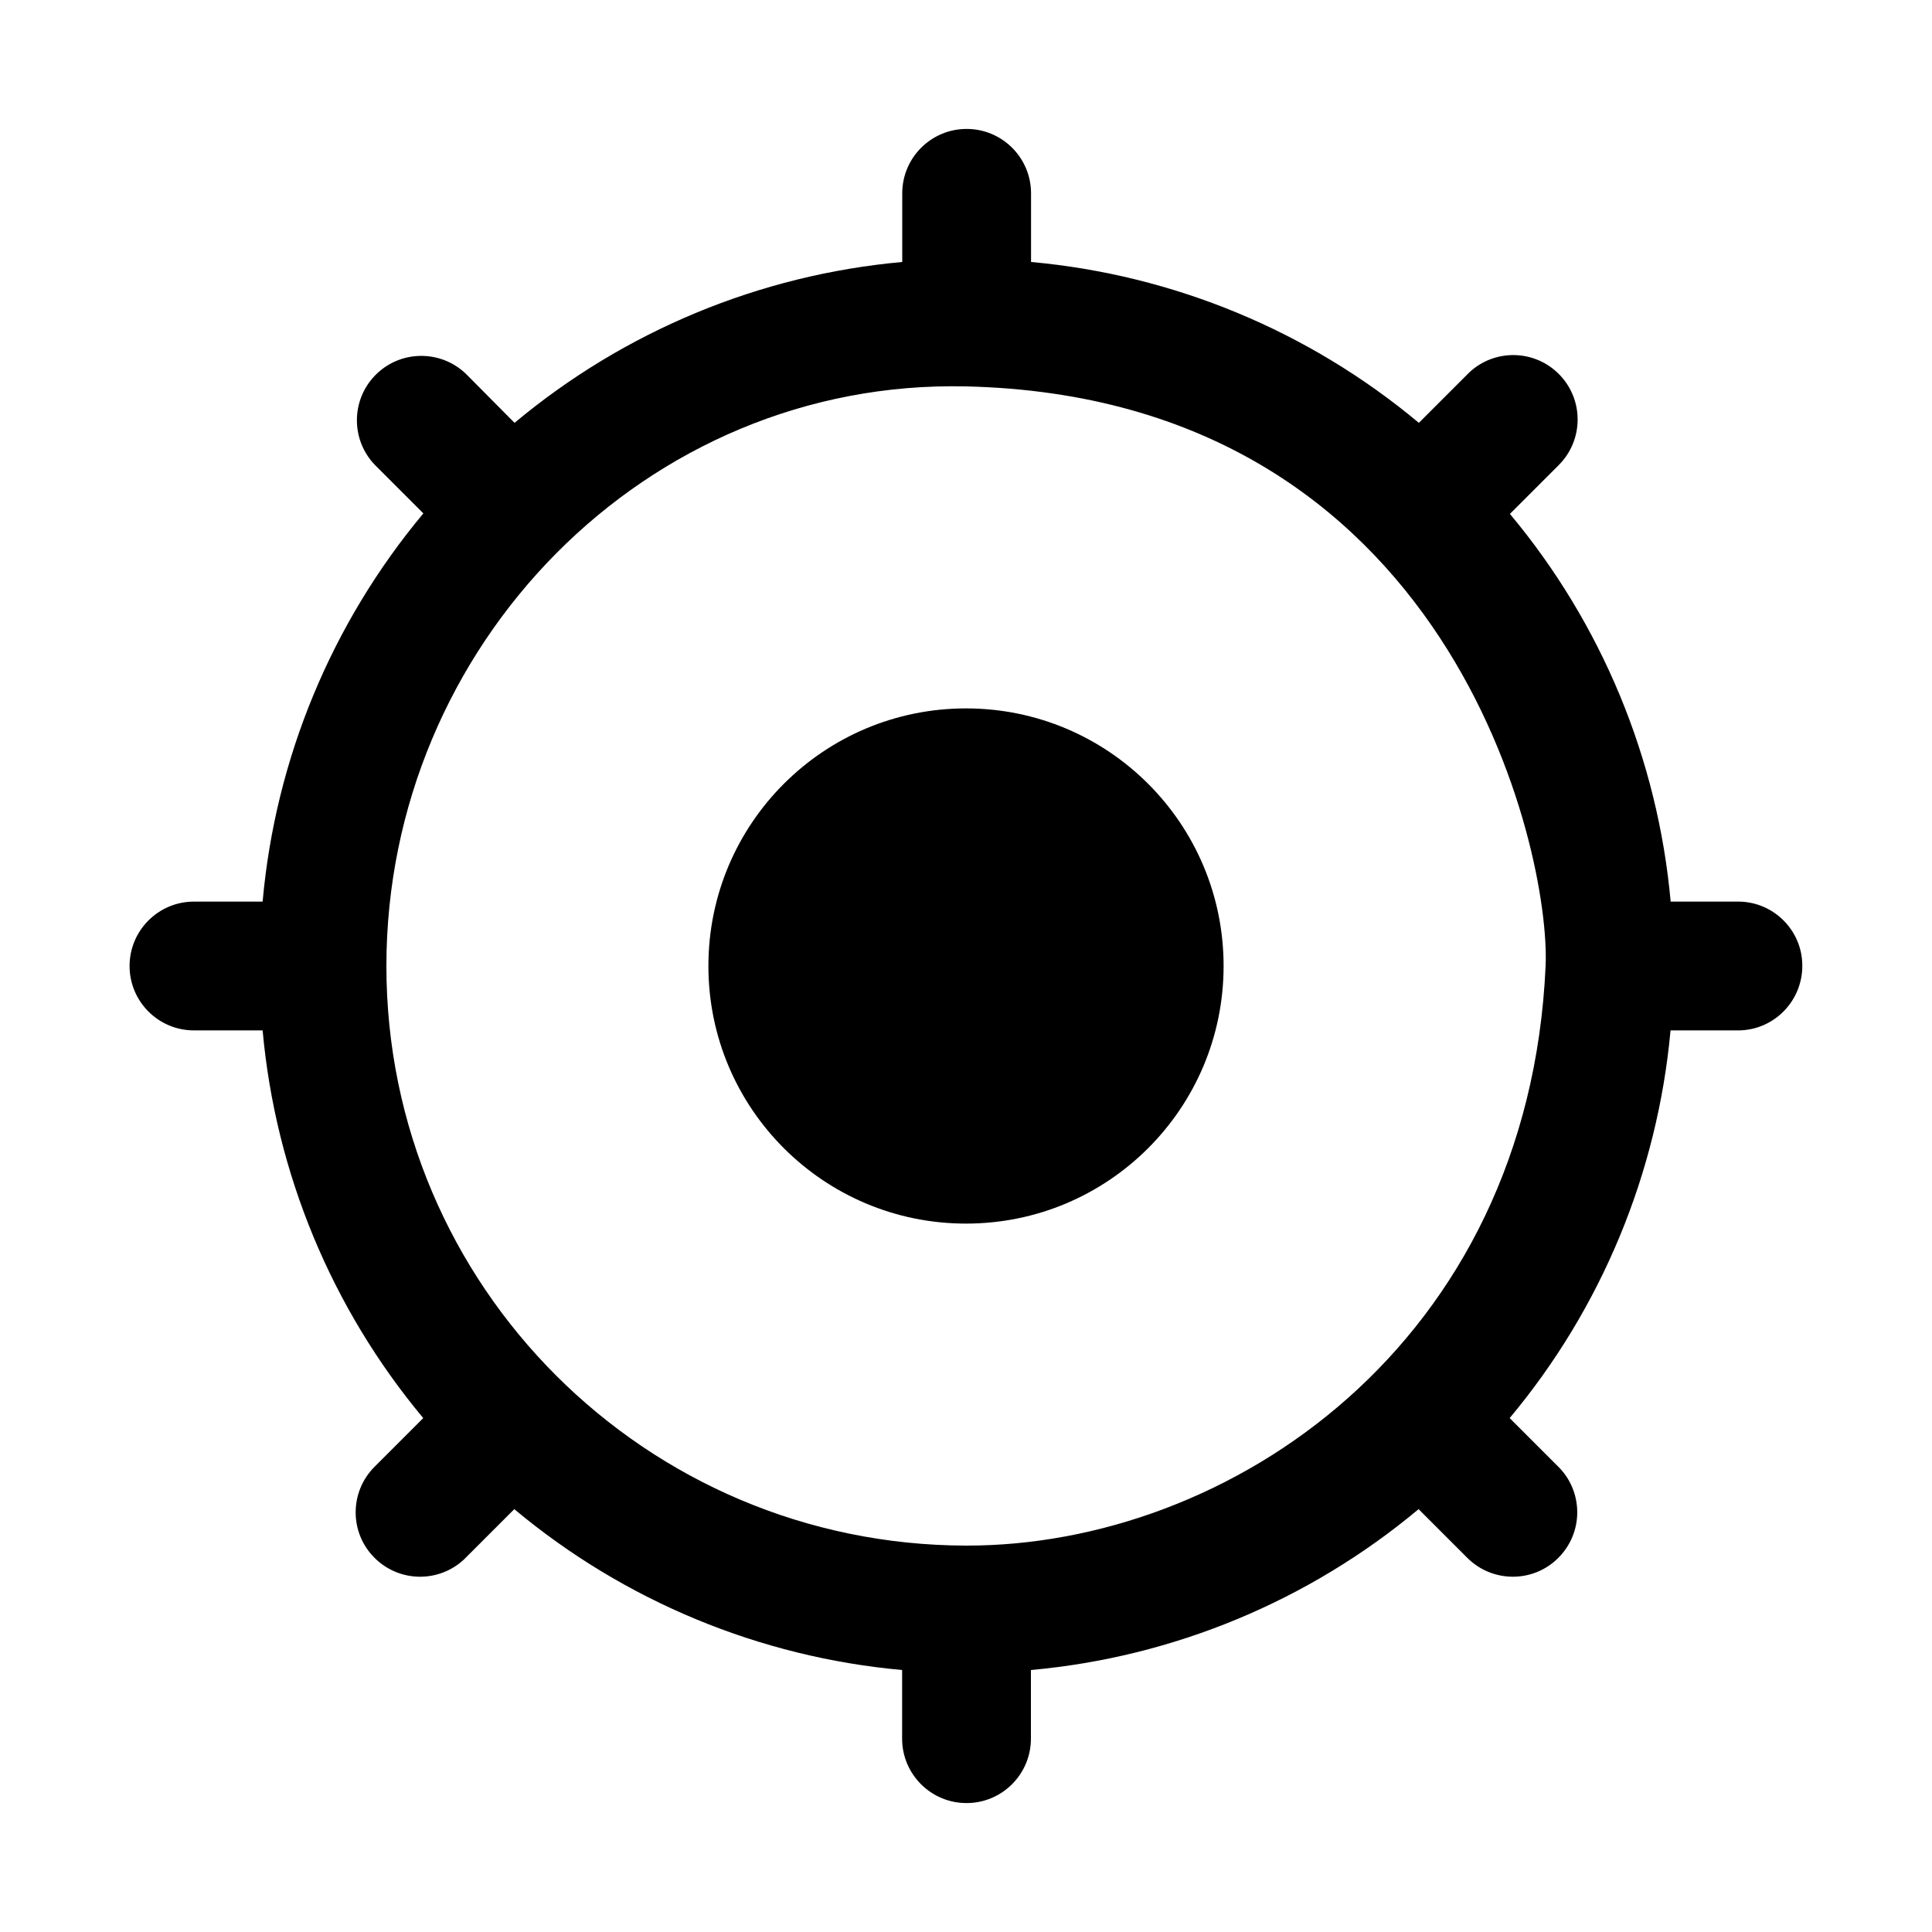
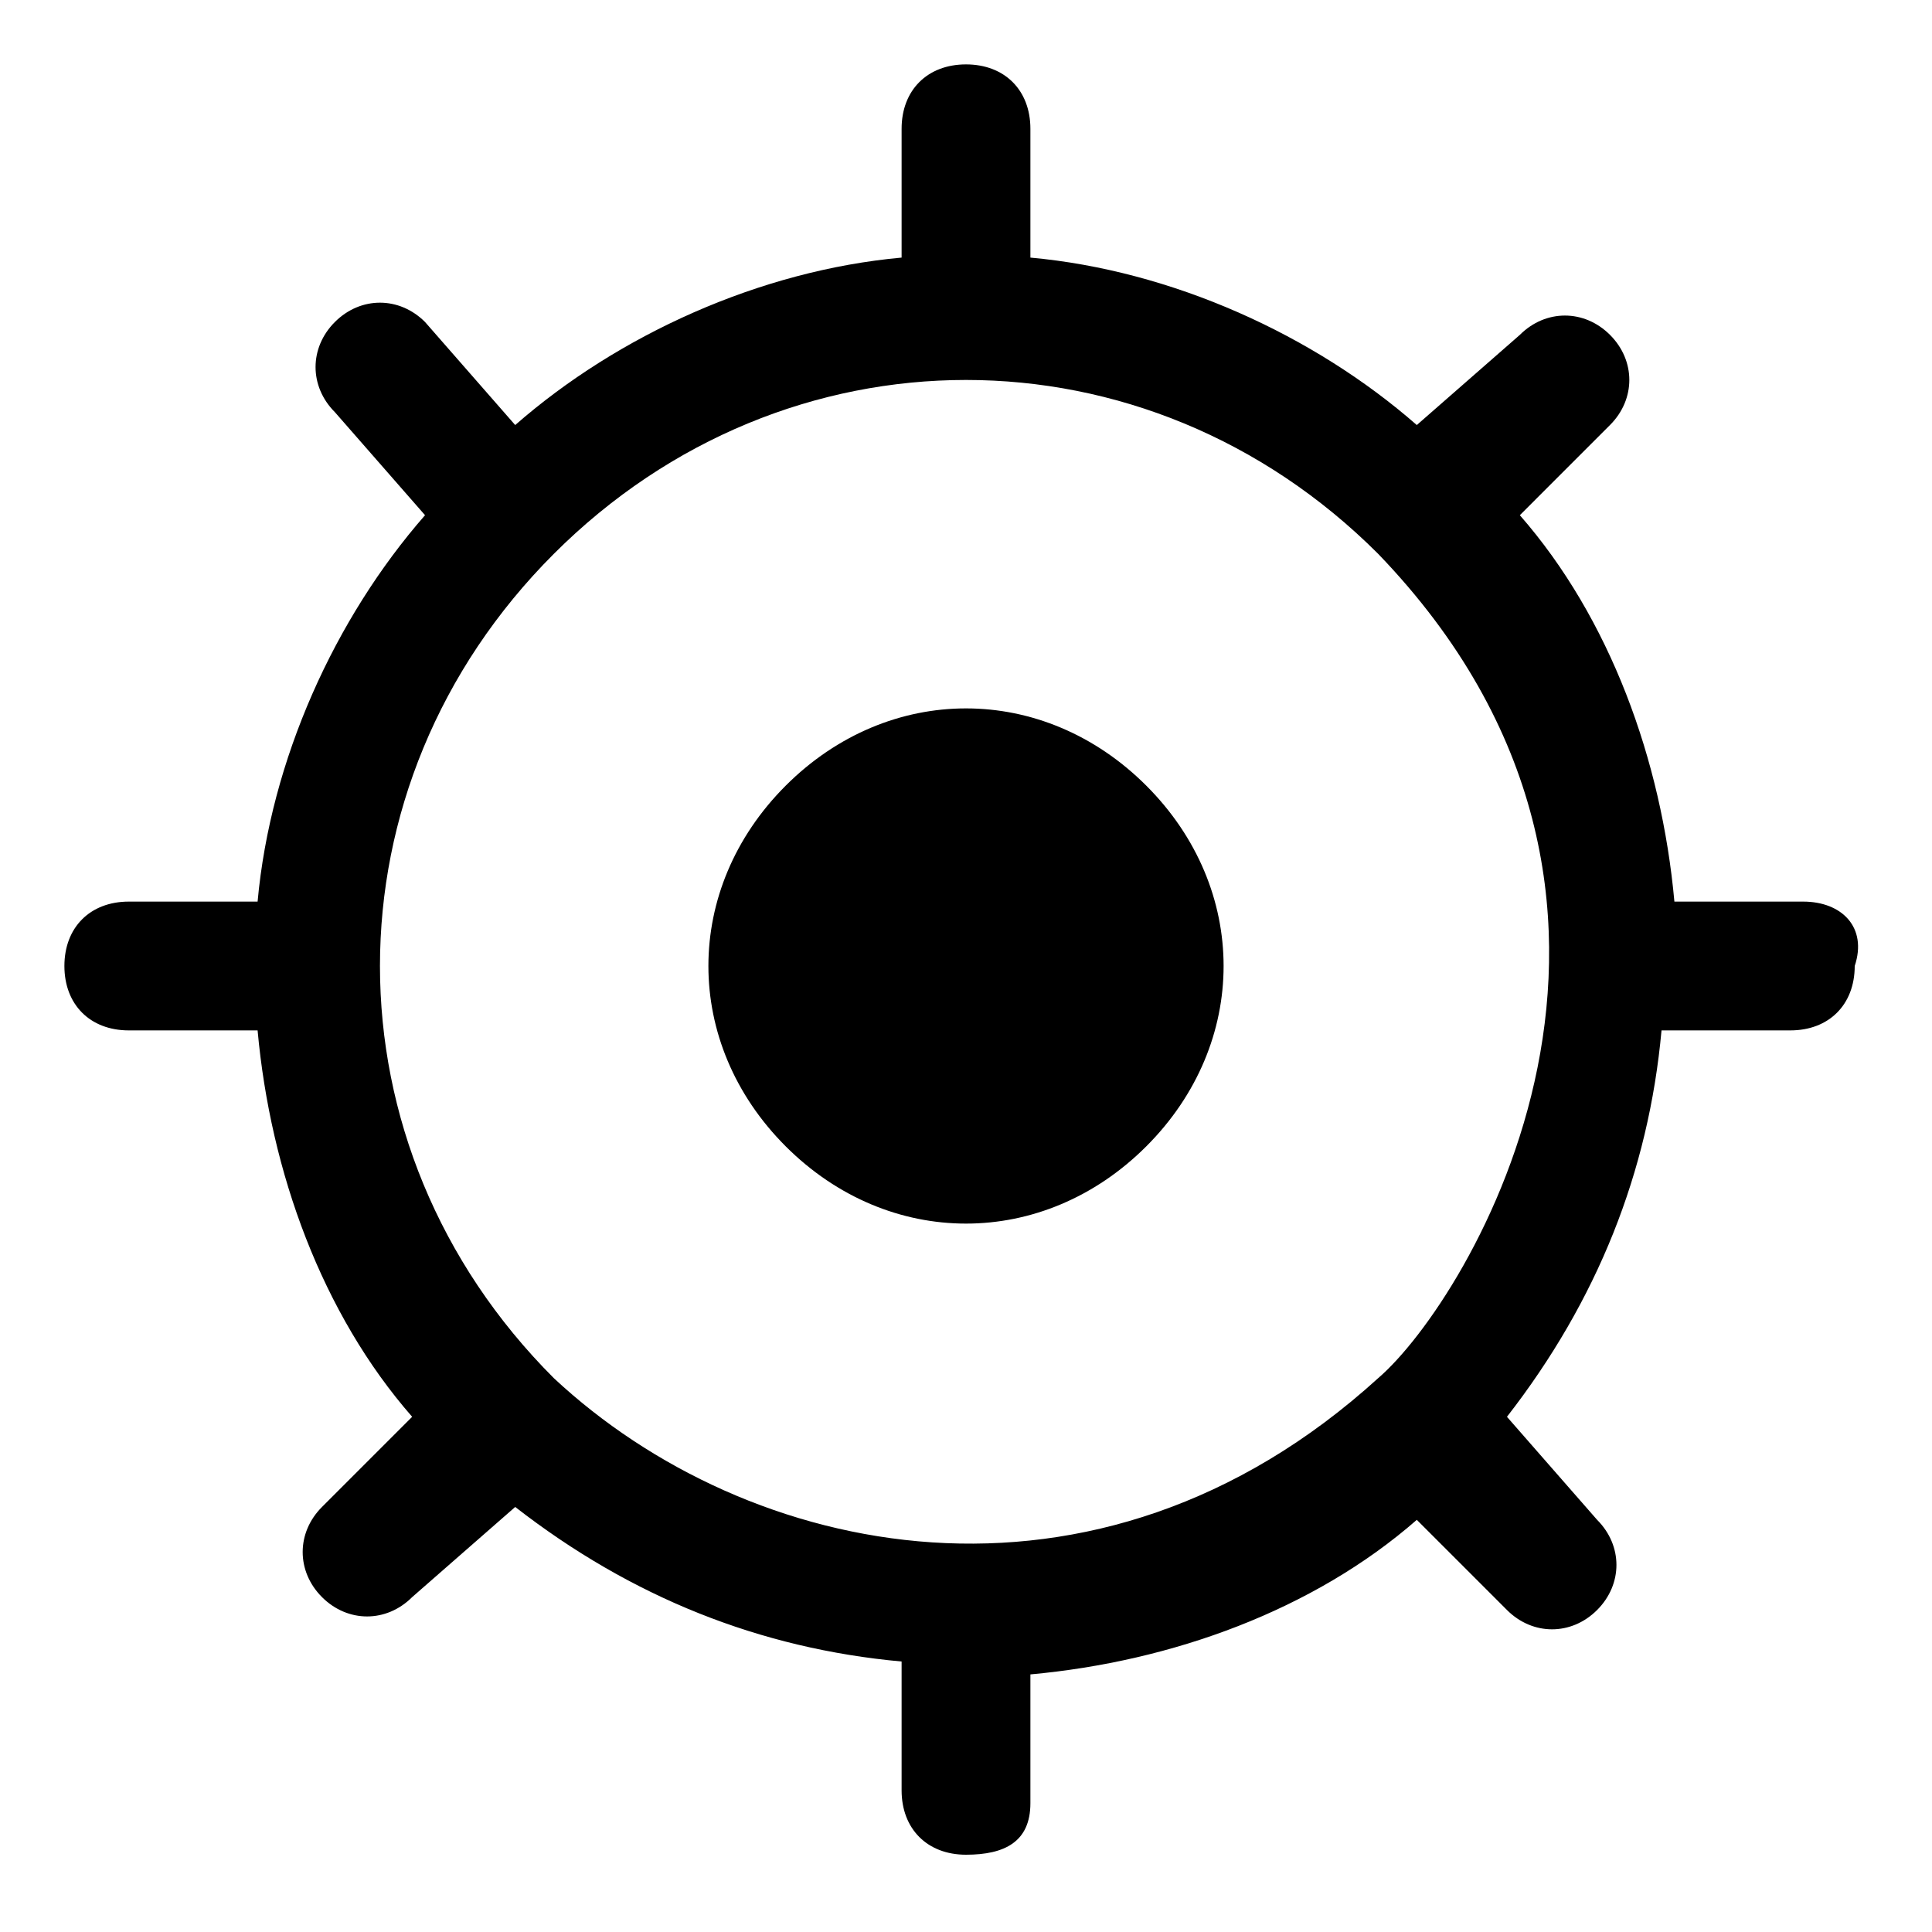
<svg xmlns="http://www.w3.org/2000/svg" version="1.1" id="lighthouse-JP" width="15" height="15" viewBox="0 0 15 15">
-   <path d="M13.504,7h-0.533c-0.1-1.107-0.535-2.157-1.248-3.01l0.378-0.378c0.196-0.195,0.197-0.511,0.003-0.707  c-0.191-0.193-0.501-0.198-0.698-0.012l-0.012,0.012l-0.378,0.378c-0.853-0.713-1.904-1.149-3.011-1.249V1.501  c0-0.276-0.224-0.5-0.5-0.5s-0.5,0.224-0.5,0.5v0.533c-1.107,0.1-2.157,0.536-3.01,1.249L3.616,2.901  C3.416,2.711,3.1,2.718,2.909,2.918c-0.184,0.193-0.184,0.497,0,0.69l0.378,0.378  C2.574,4.84,2.138,5.891,2.039,7H1.506c-0.276,0-0.5,0.224-0.5,0.5S1.23,8,1.506,8h0.533  c0.1,1.107,0.535,2.157,1.247,3.01l-0.378,0.378c-0.195,0.195-0.196,0.512-0,0.707  c0.191,0.191,0.498,0.196,0.695,0.012l0.012-0.012l0.378-0.378c0.853,0.713,1.904,1.149,3.011,1.249v0.533  c0,0.276,0.224,0.5,0.5,0.5s0.5-0.224,0.5-0.5V12.966c1.107-0.1,2.157-0.536,3.01-1.249l0.378,0.378  c0.195,0.195,0.512,0.196,0.707,0c0.191-0.191,0.196-0.498,0.012-0.695l-0.012-0.012l-0.378-0.378  c0.713-0.853,1.148-1.903,1.249-3.01h0.533c0.276-0.005,0.495-0.234,0.49-0.51  C13.989,7.222,13.772,7.005,13.504,7z M7.5,12C5.015,11.995,3,9.985,3,7.5S5.015,2.943,7.5,3  c3.767,0.087,4.54,3.611,4.5,4.5C11.868,10.44,9.541,12.004,7.5,12z M9.5,7.5c0,1.105-0.895,2-2,2s-2-0.895-2-2  s0.895-2,2-2S9.5,6.395,9.5,7.5z" />
+   <path d="M14,7h-1c-0.1-1.1-0.5-2.2-1.2-3l0.7-0.7c0.2-0.2,0.2-0.5,0-0.7c-0.2-0.2-0.5-0.2-0.7,0l0,0L11,3.3C10.2,2.6,9.1,2.1,8,2V1  c0-0.3-0.2-0.5-0.5-0.5S7,0.7,7,1v1C5.9,2.1,4.8,2.6,4,3.3L3.3,2.5c-0.2-0.2-0.5-0.2-0.7,0c-0.2,0.2-0.2,0.5,0,0.7L3.3,4  C2.6,4.8,2.1,5.9,2,7H1C0.7,7,0.5,7.2,0.5,7.5S0.7,8,1,8h1c0.1,1.1,0.5,2.2,1.2,3l-0.7,0.7c-0.2,0.2-0.2,0.5,0,0.7  c0.2,0.2,0.5,0.2,0.7,0l0,0L4,11.7c0.9,0.7,1.9,1.1,3,1.2v1c0,0.3,0.2,0.5,0.5,0.5S8,14.3,8,14v-1c1.1-0.1,2.2-0.5,3-1.2l0.7,0.7  c0.2,0.2,0.5,0.2,0.7,0c0.2-0.2,0.2-0.5,0-0.7l0,0L11.7,11c0.7-0.9,1.1-1.9,1.2-3h1c0.3,0,0.5-0.2,0.5-0.5C14.5,7.2,14.3,7,14,7z   M4.3,10.7c-1.8-1.8-1.8-4.6,0-6.4s4.6-1.8,6.4,0c2.6,2.7,0.7,5.8,0,6.4C8.5,12.7,5.8,12.1,4.3,10.7z M8.9,8.9c-0.8,0.8-2,0.8-2.8,0  c-0.8-0.8-0.8-2,0-2.8s2-0.8,2.8,0S9.7,8.1,8.9,8.9z" />
</svg>
